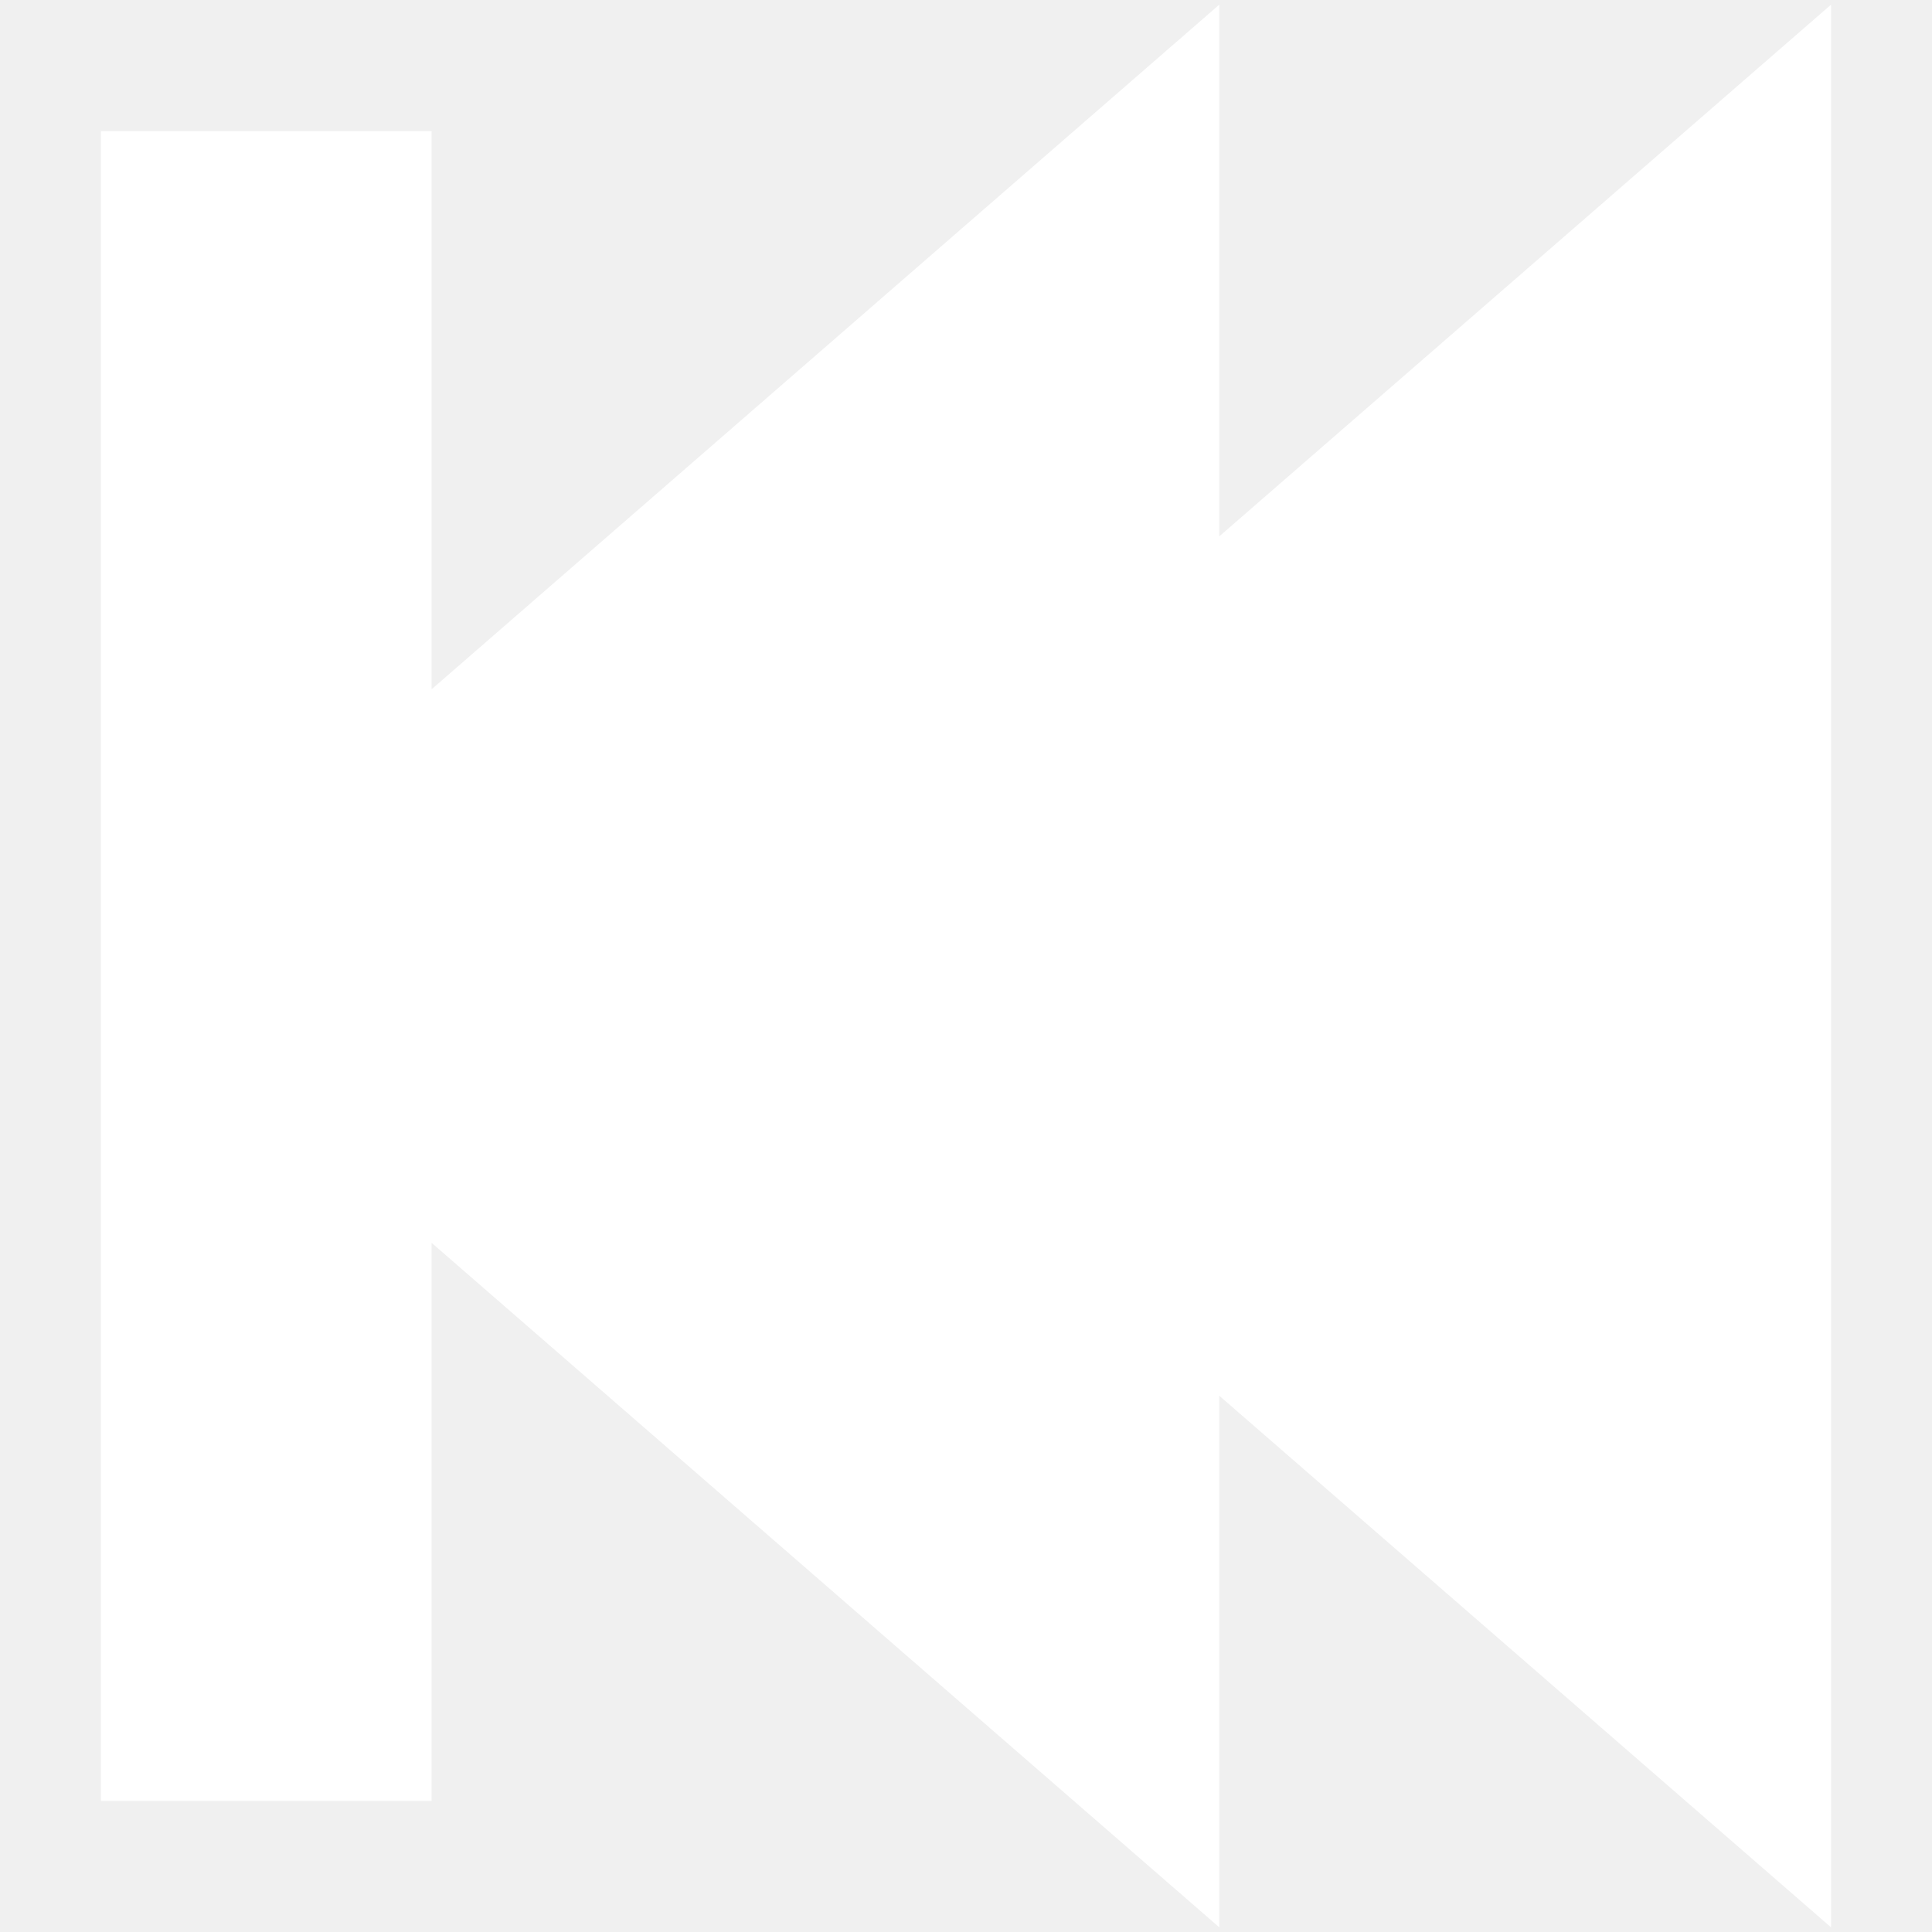
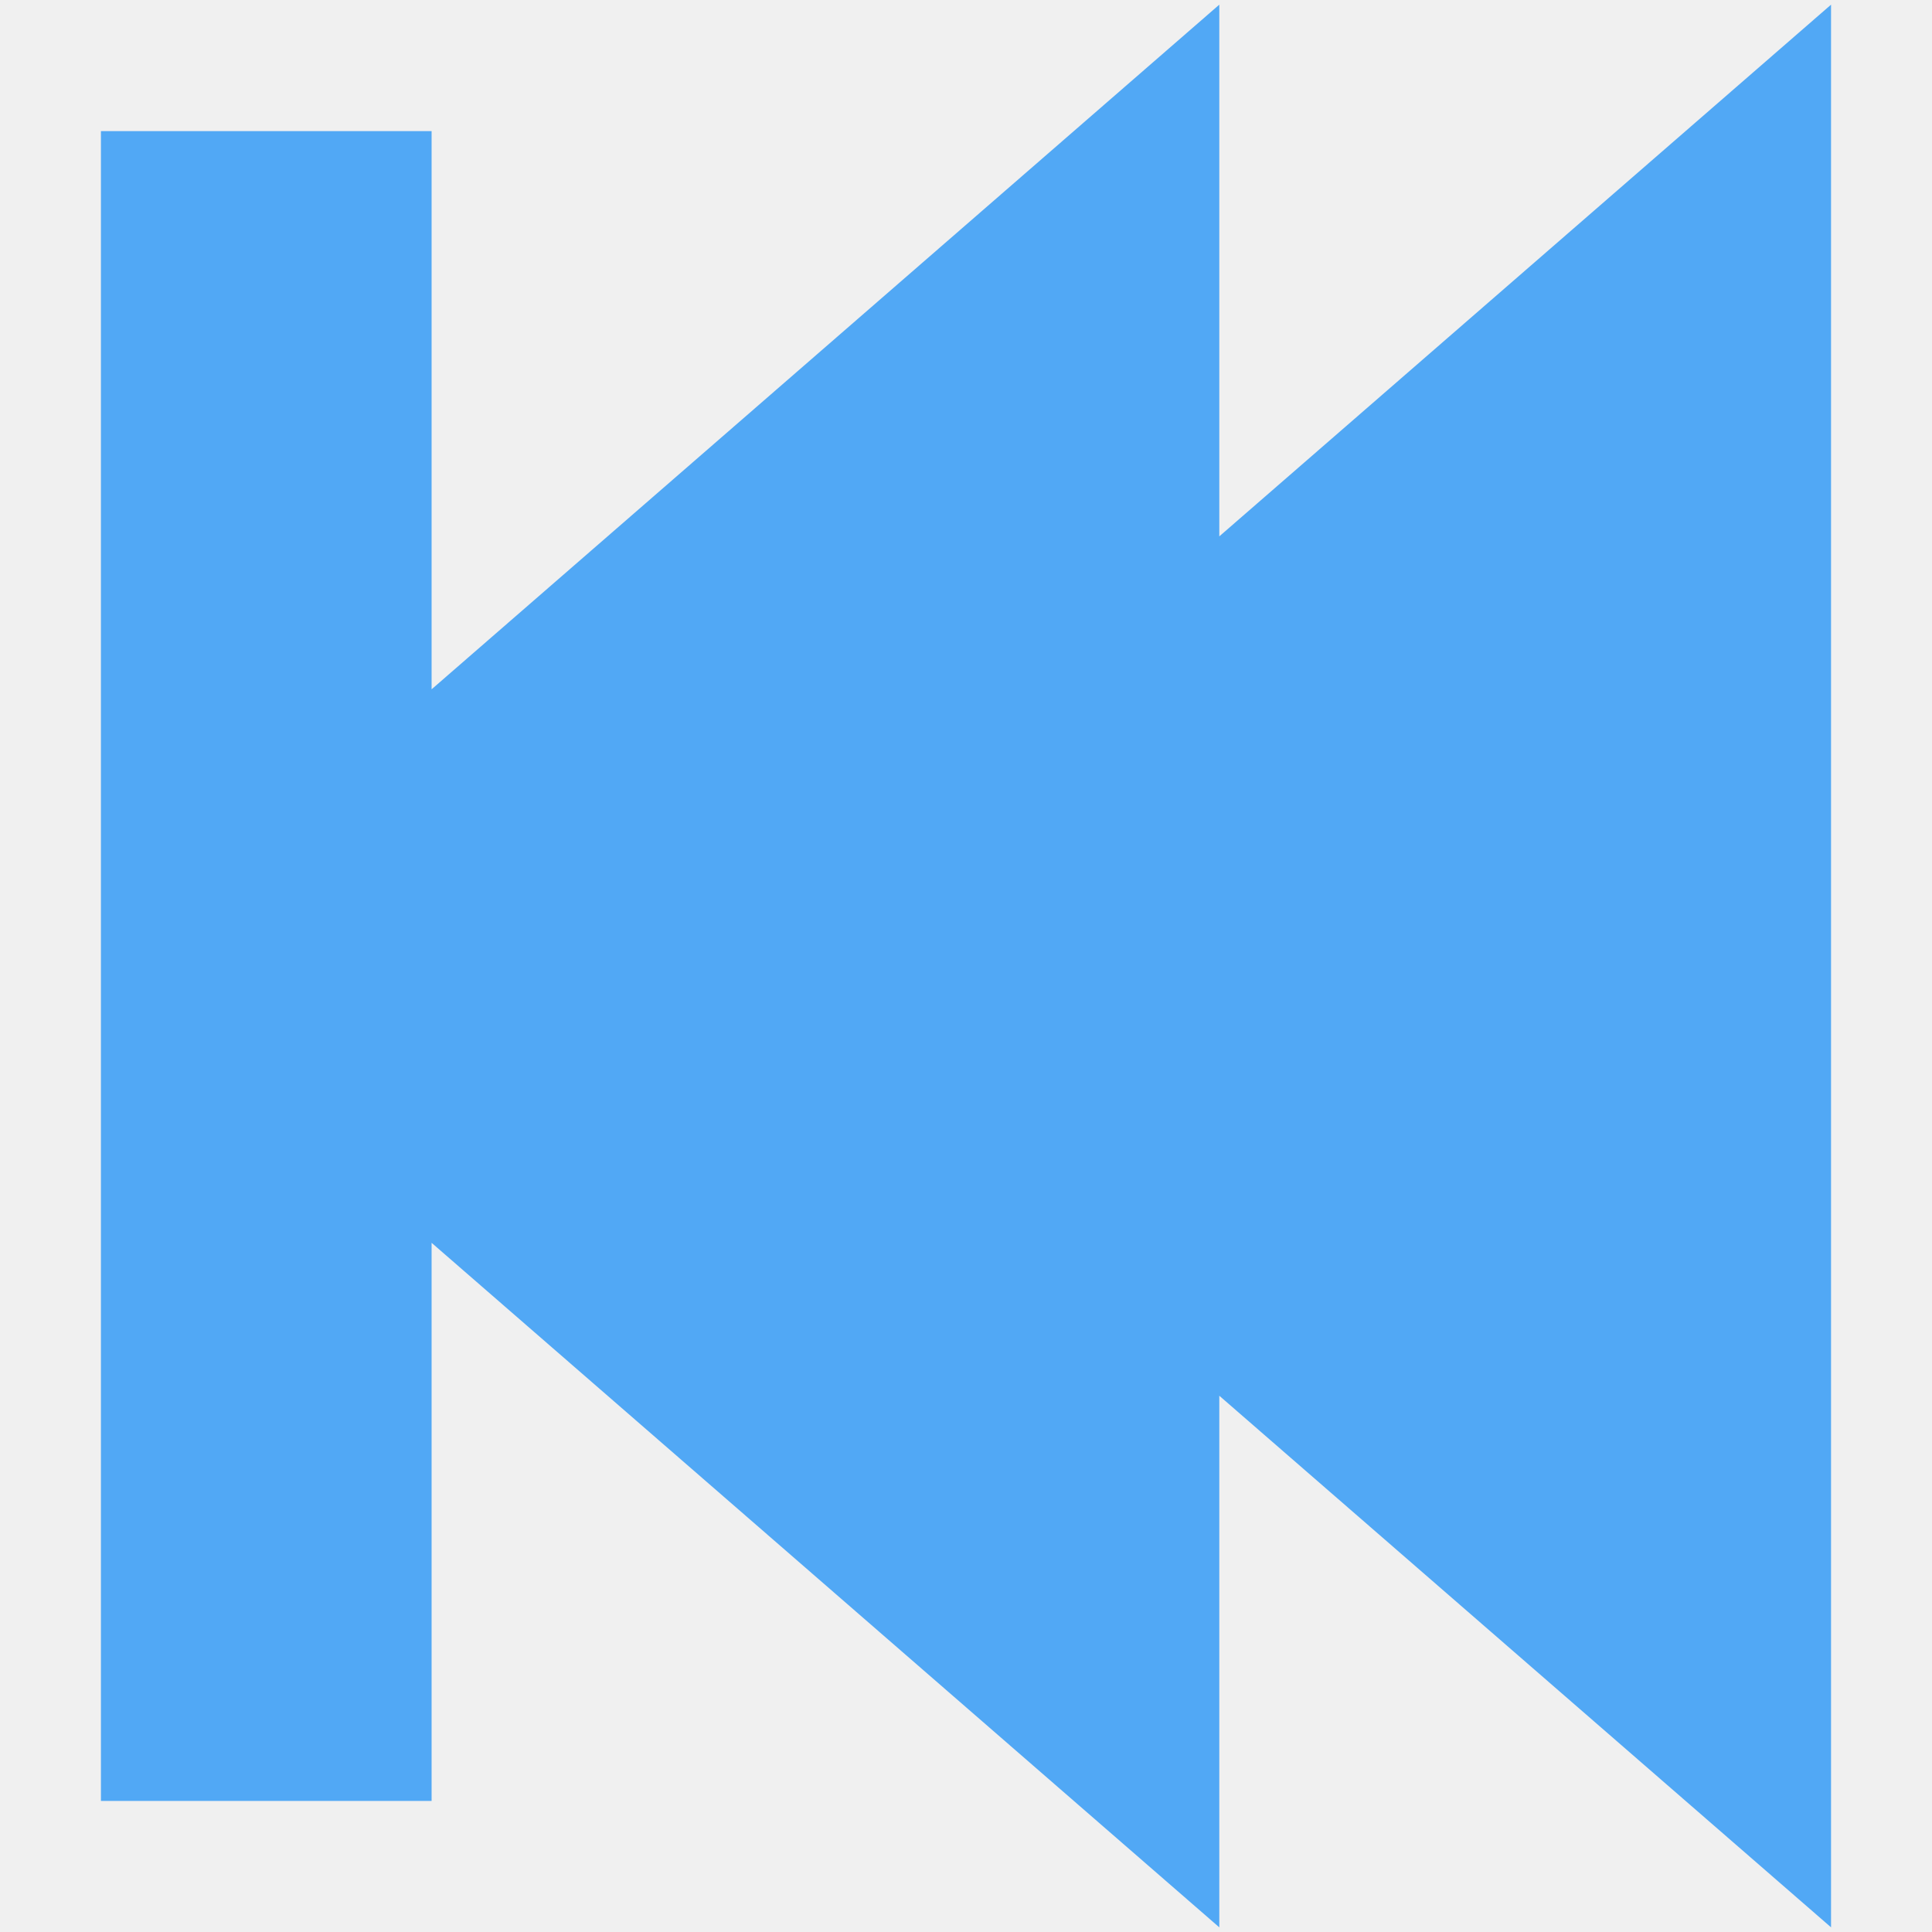
<svg xmlns="http://www.w3.org/2000/svg" width="20mm" height="20mm" viewBox="0 0 70.866 70.866" id="svg4709" version="1.1">
  <defs id="defs4711">
    </defs>
  <g id="layer1" transform="translate(0,-981.4961)">
-     <path style="fill:#ffffff;fill-opacity:1;fill-rule:evenodd;stroke:none;stroke-width:0.267px;stroke-linecap:butt;stroke-linejoin:miter;stroke-opacity:1" d="m 67.163,981.667 0,70.524 -22.439,-19.499 0,19.499 -28.893,-25.108 0,20.471 -12.129,0 0,-61.249 12.129,0 0,20.475 28.893,-25.113 0,19.503 22.439,-19.503 z" id="path4498-4-1" />
+     <path style="fill:#51a8f5;fill-opacity:1;fill-rule:evenodd;stroke:none;stroke-width:0.267px;stroke-linecap:butt;stroke-linejoin:miter;stroke-opacity:1" d="m 67.163,981.667 0,70.524 -22.439,-19.499 0,19.499 -28.893,-25.108 0,20.471 -12.129,0 0,-61.249 12.129,0 0,20.475 28.893,-25.113 0,19.503 22.439,-19.503 z" id="path4498-4-1" />
  </g>
</svg>
